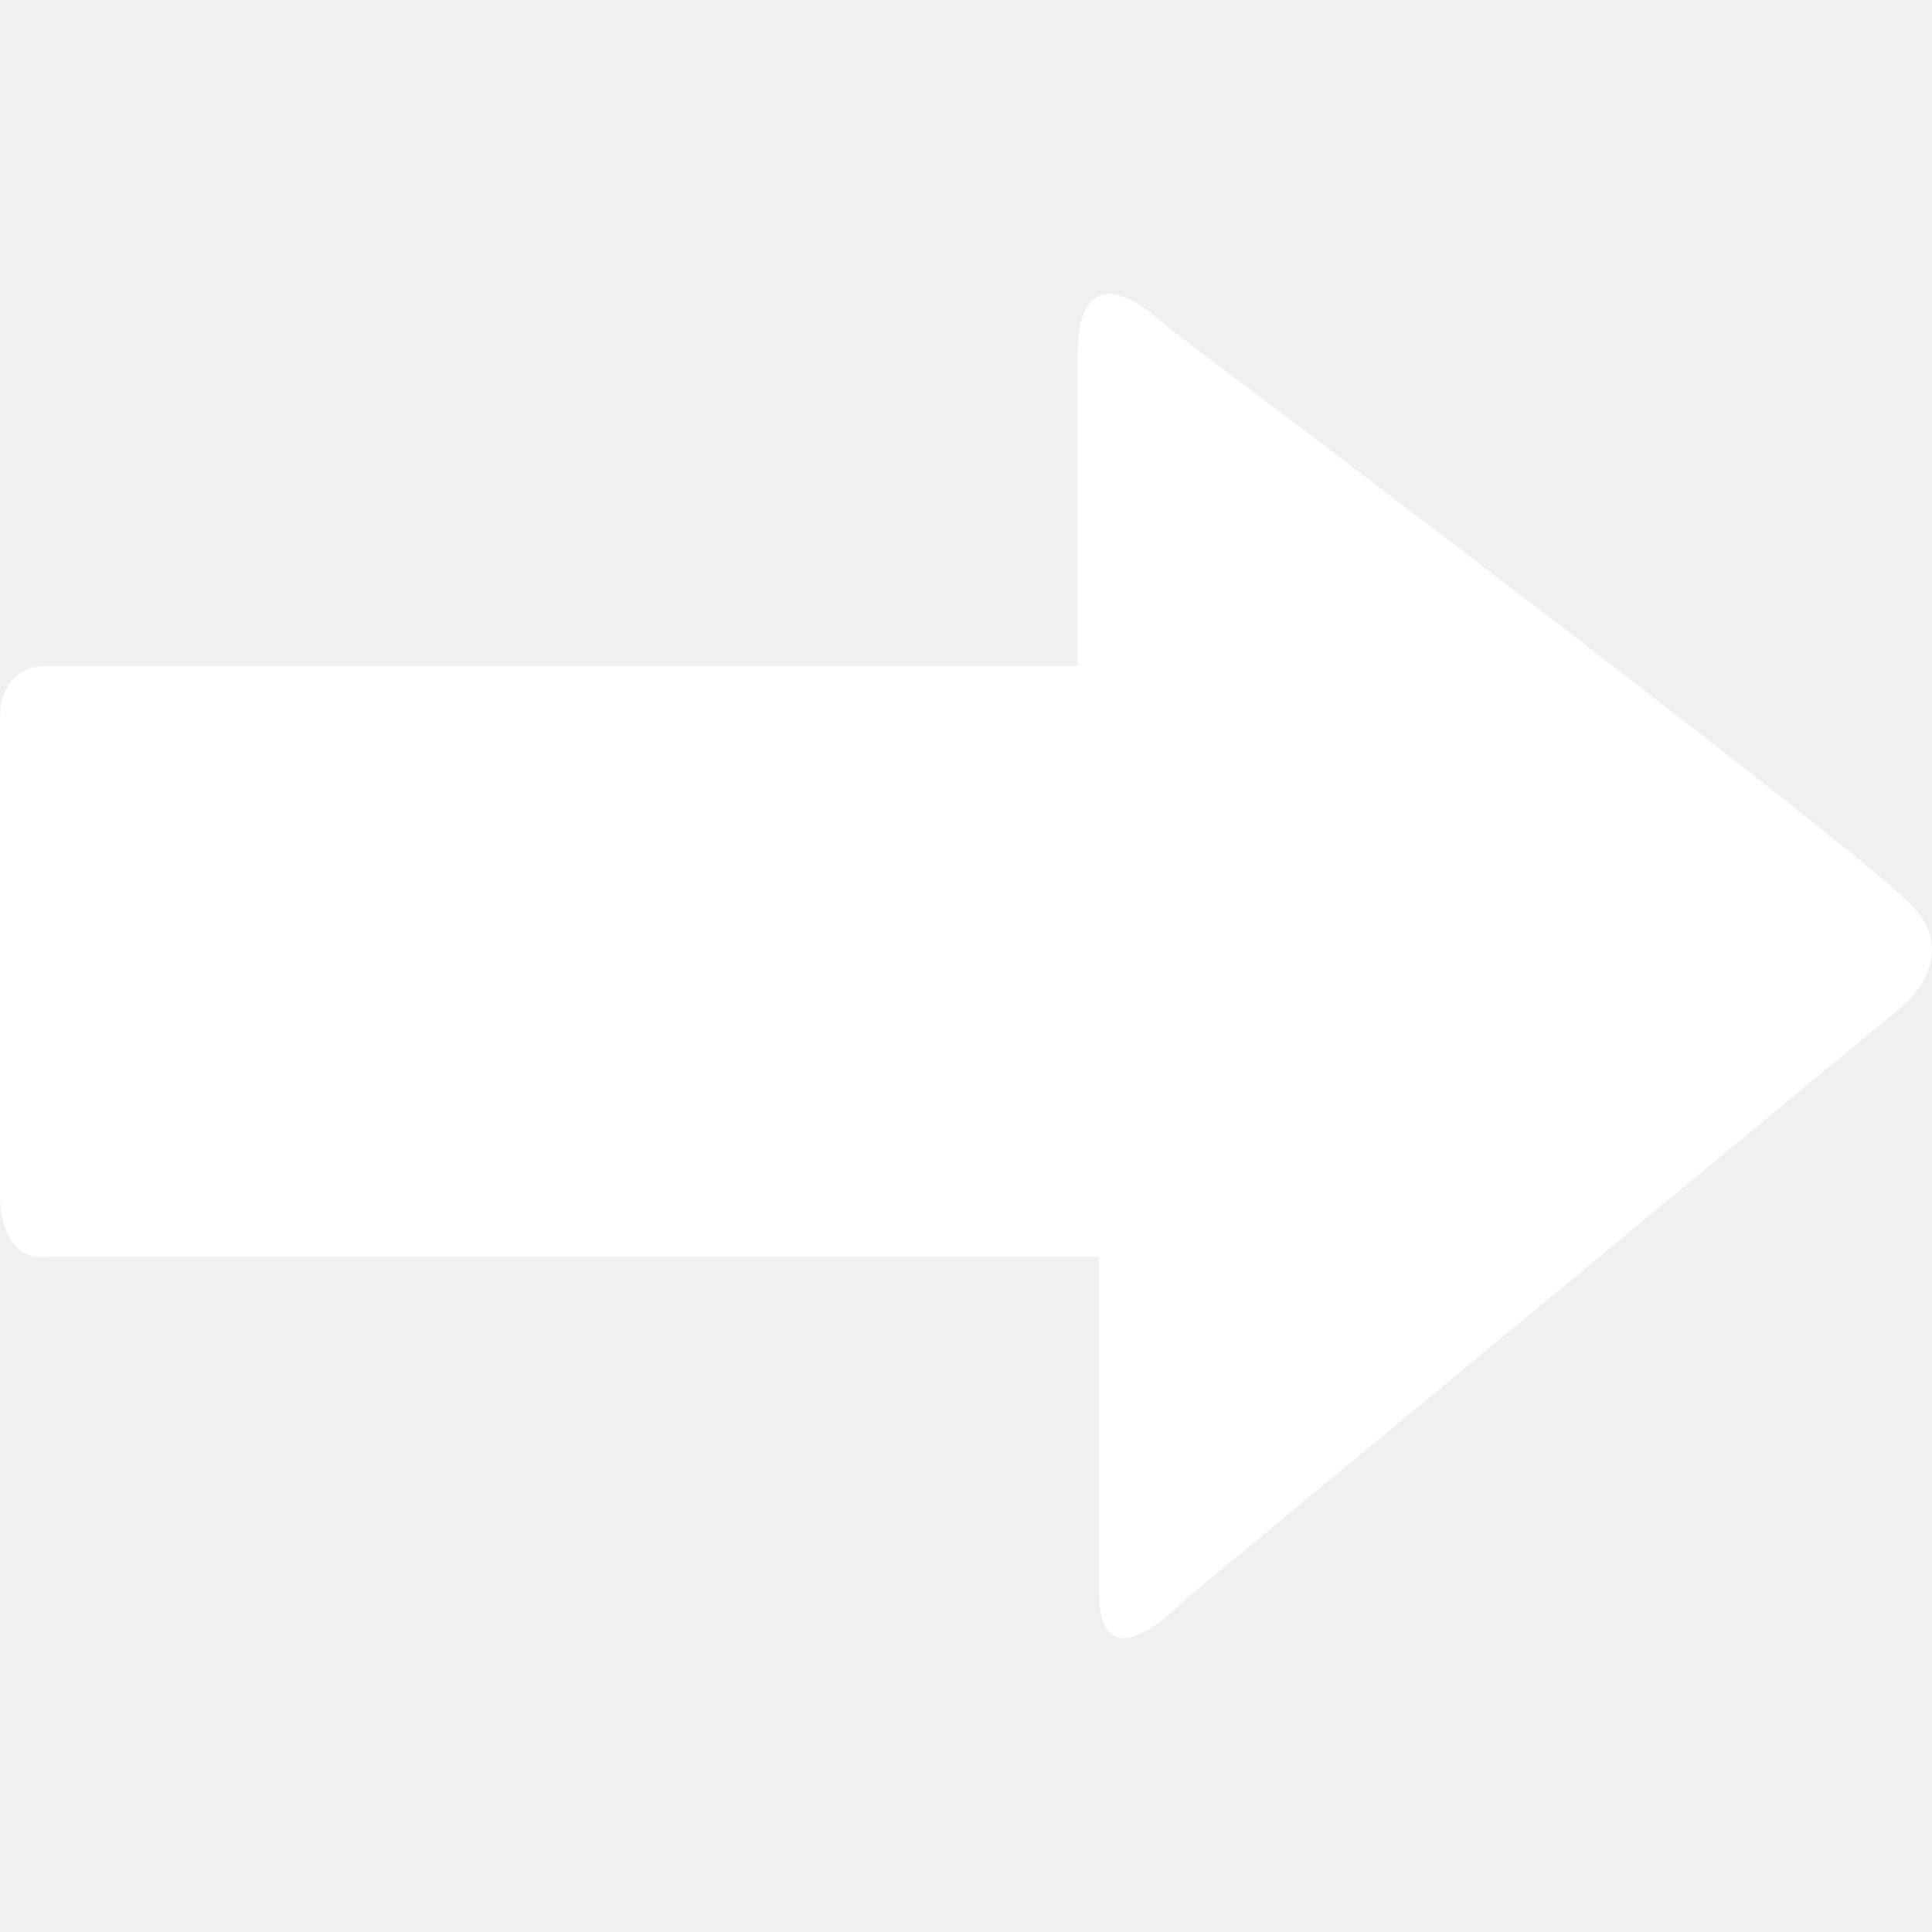
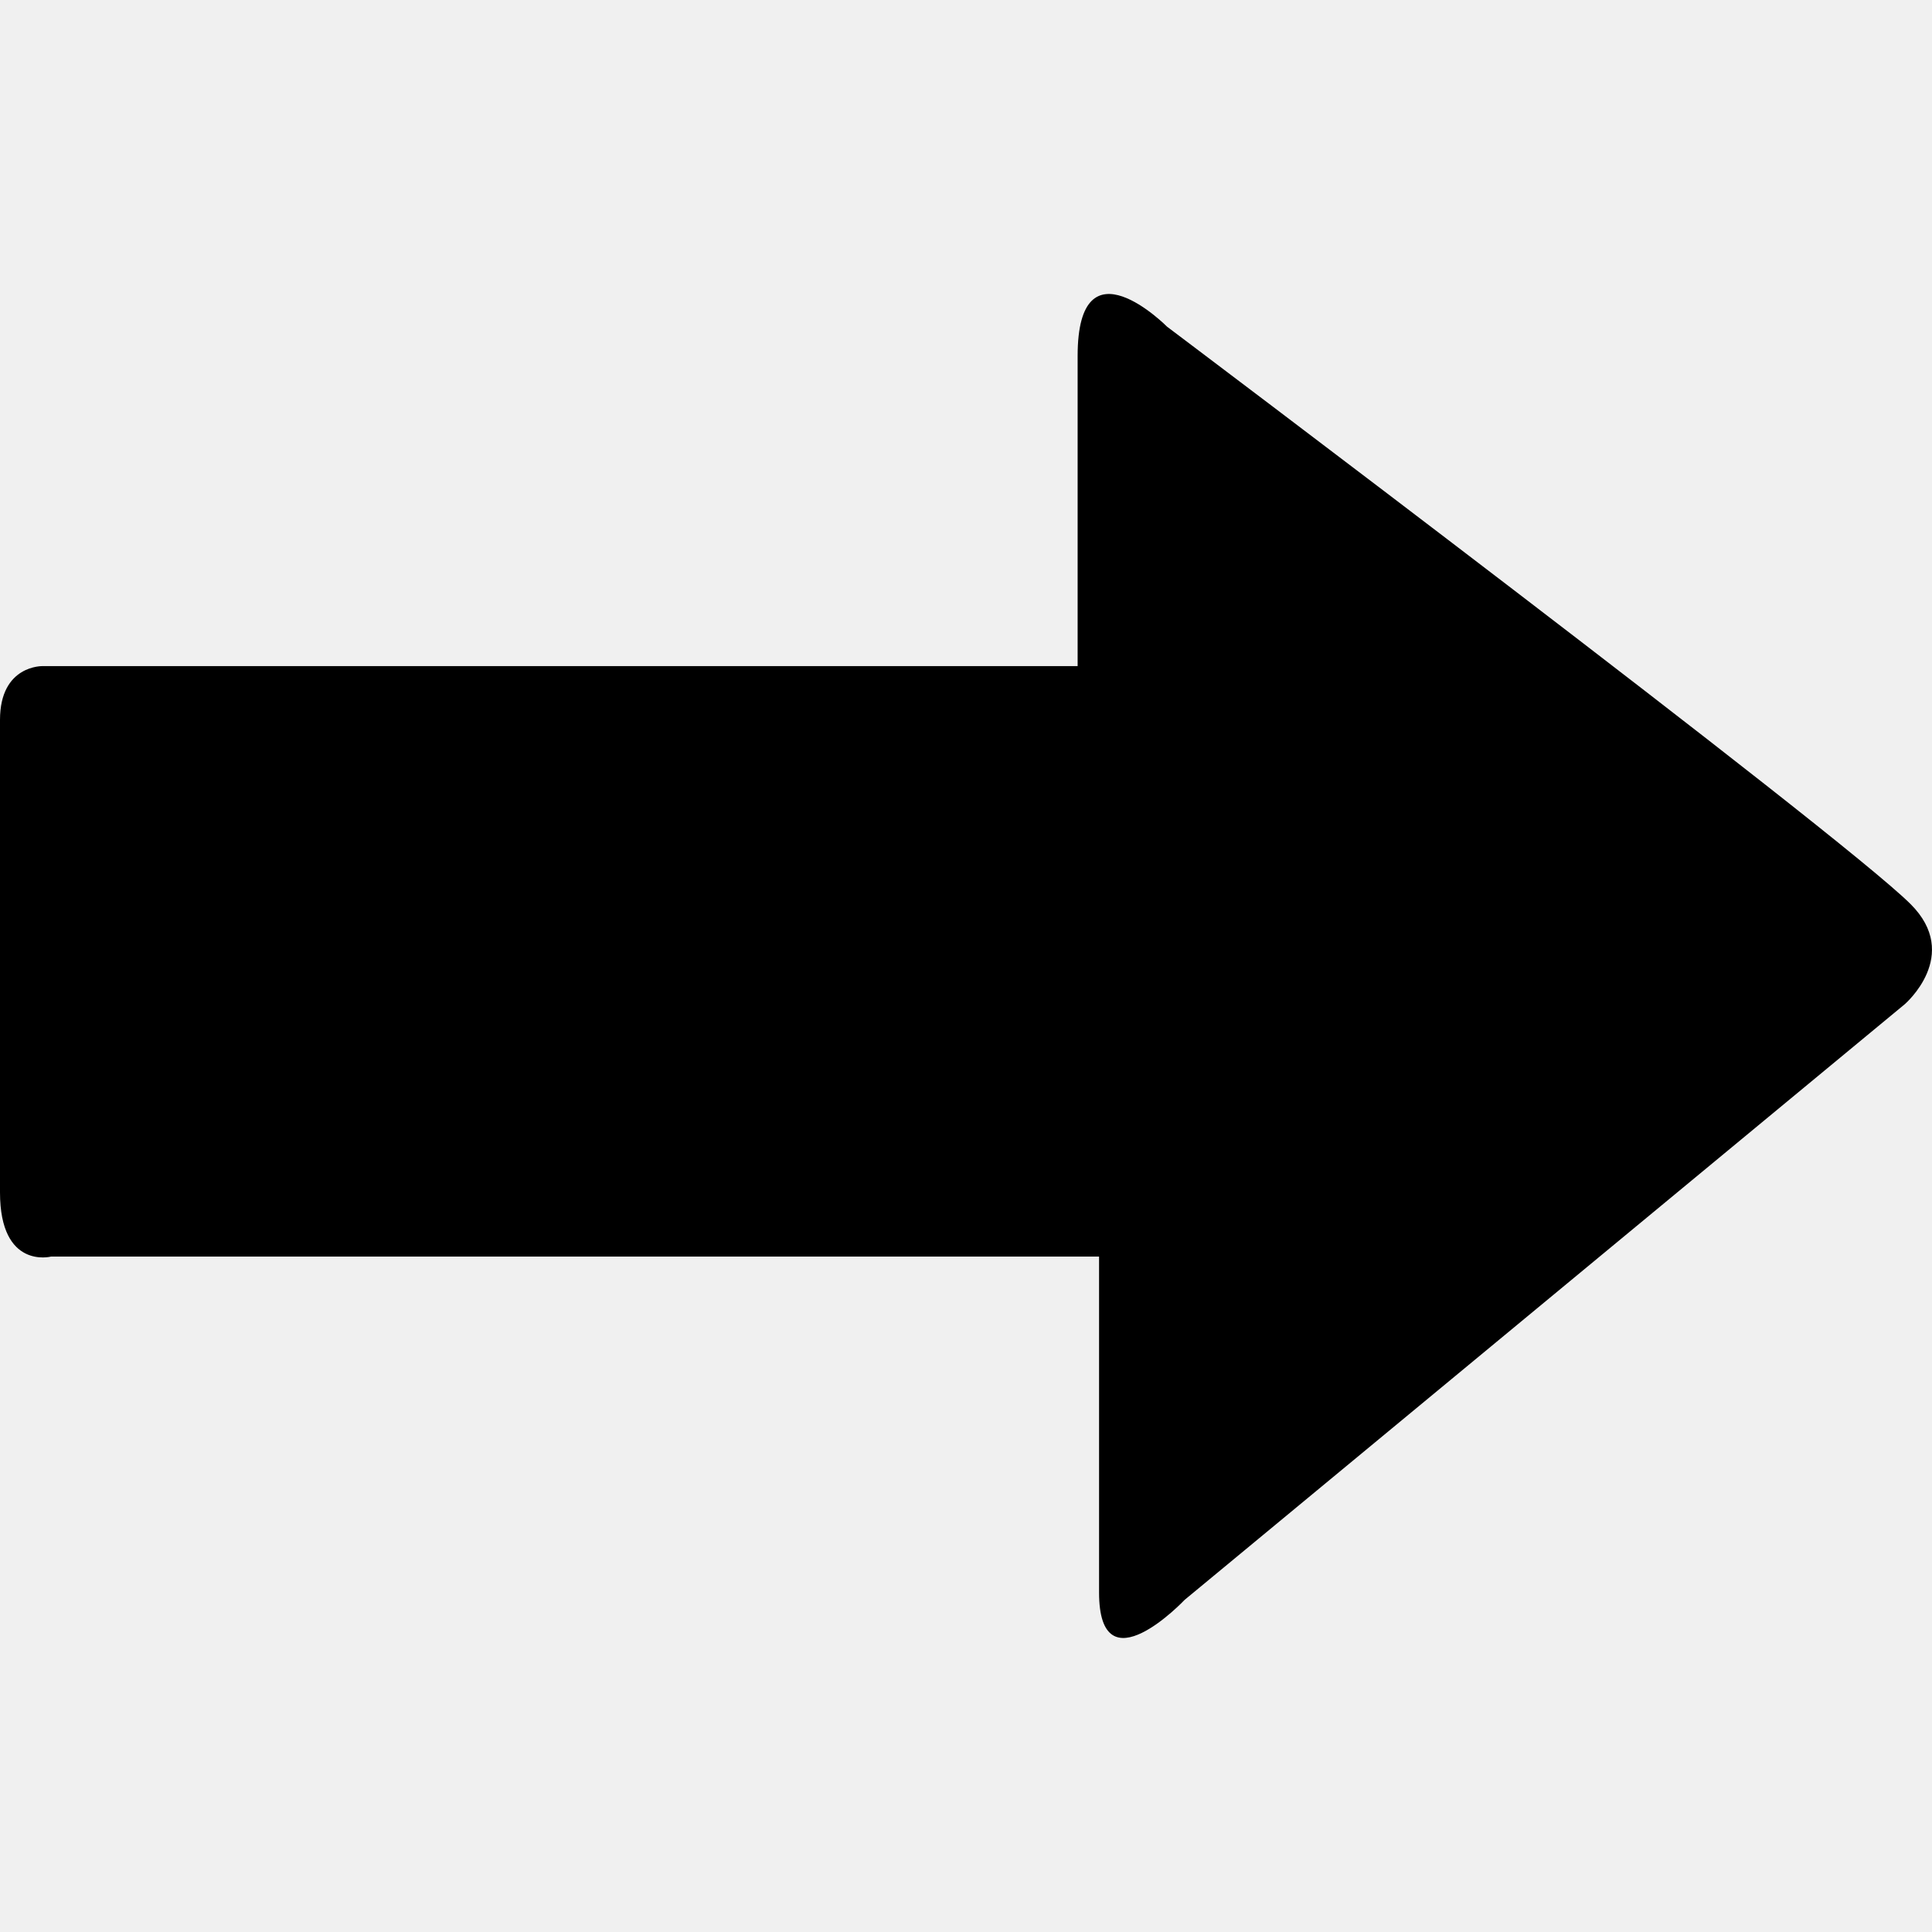
<svg xmlns="http://www.w3.org/2000/svg" version="1.1" id="Capa_1" x="0px" y="0px" viewBox="0 0 26.774 26.774" style="enable-background:new 0 0 26.774 26.774;" xml:space="preserve">
  <g>
-     <path fill="white" stroke="current" d="M26.396,13.917l-9.979,8.254c0,0-1.186,1.255-1.186-0.103c0-1.364,0-4.654,0-4.654s-0.801,0-2.026,0   c-3.51,0-9.899,0-12.498,0c0,0-0.707,0.183-0.707-0.89c0-1.071,0-5.779,0-6.547c0-0.765,0.593-0.746,0.593-0.746   c2.526,0,9.129,0,12.522,0c1.103,0,1.819,0,1.819,0s0-2.64,0-4.299c0-1.656,1.239-0.405,1.239-0.405s9.327,7.025,10.304,8.002   C27.189,13.238,26.396,13.917,26.396,13.917z" />
+     <path fill="black" stroke="current" d="M26.396,13.917l-9.979,8.254c0,0-1.186,1.255-1.186-0.103c0-1.364,0-4.654,0-4.654s-0.801,0-2.026,0   c-3.51,0-9.899,0-12.498,0c0,0-0.707,0.183-0.707-0.89c0-1.071,0-5.779,0-6.547c0-0.765,0.593-0.746,0.593-0.746   c2.526,0,9.129,0,12.522,0c1.103,0,1.819,0,1.819,0s0-2.64,0-4.299c0-1.656,1.239-0.405,1.239-0.405s9.327,7.025,10.304,8.002   C27.189,13.238,26.396,13.917,26.396,13.917z" />
    <g>
	</g>
    <g>
	</g>
    <g>
	</g>
    <g>
	</g>
    <g>
	</g>
    <g>
	</g>
    <g>
	</g>
    <g>
	</g>
    <g>
	</g>
    <g>
	</g>
    <g>
	</g>
    <g>
	</g>
    <g>
	</g>
    <g>
	</g>
    <g>
	</g>
  </g>
  <g>
</g>
  <g>
</g>
  <g>
</g>
  <g>
</g>
  <g>
</g>
  <g>
</g>
  <g>
</g>
  <g>
</g>
  <g>
</g>
  <g>
</g>
  <g>
</g>
  <g>
</g>
  <g>
</g>
  <g>
</g>
  <g>
</g>
</svg>
